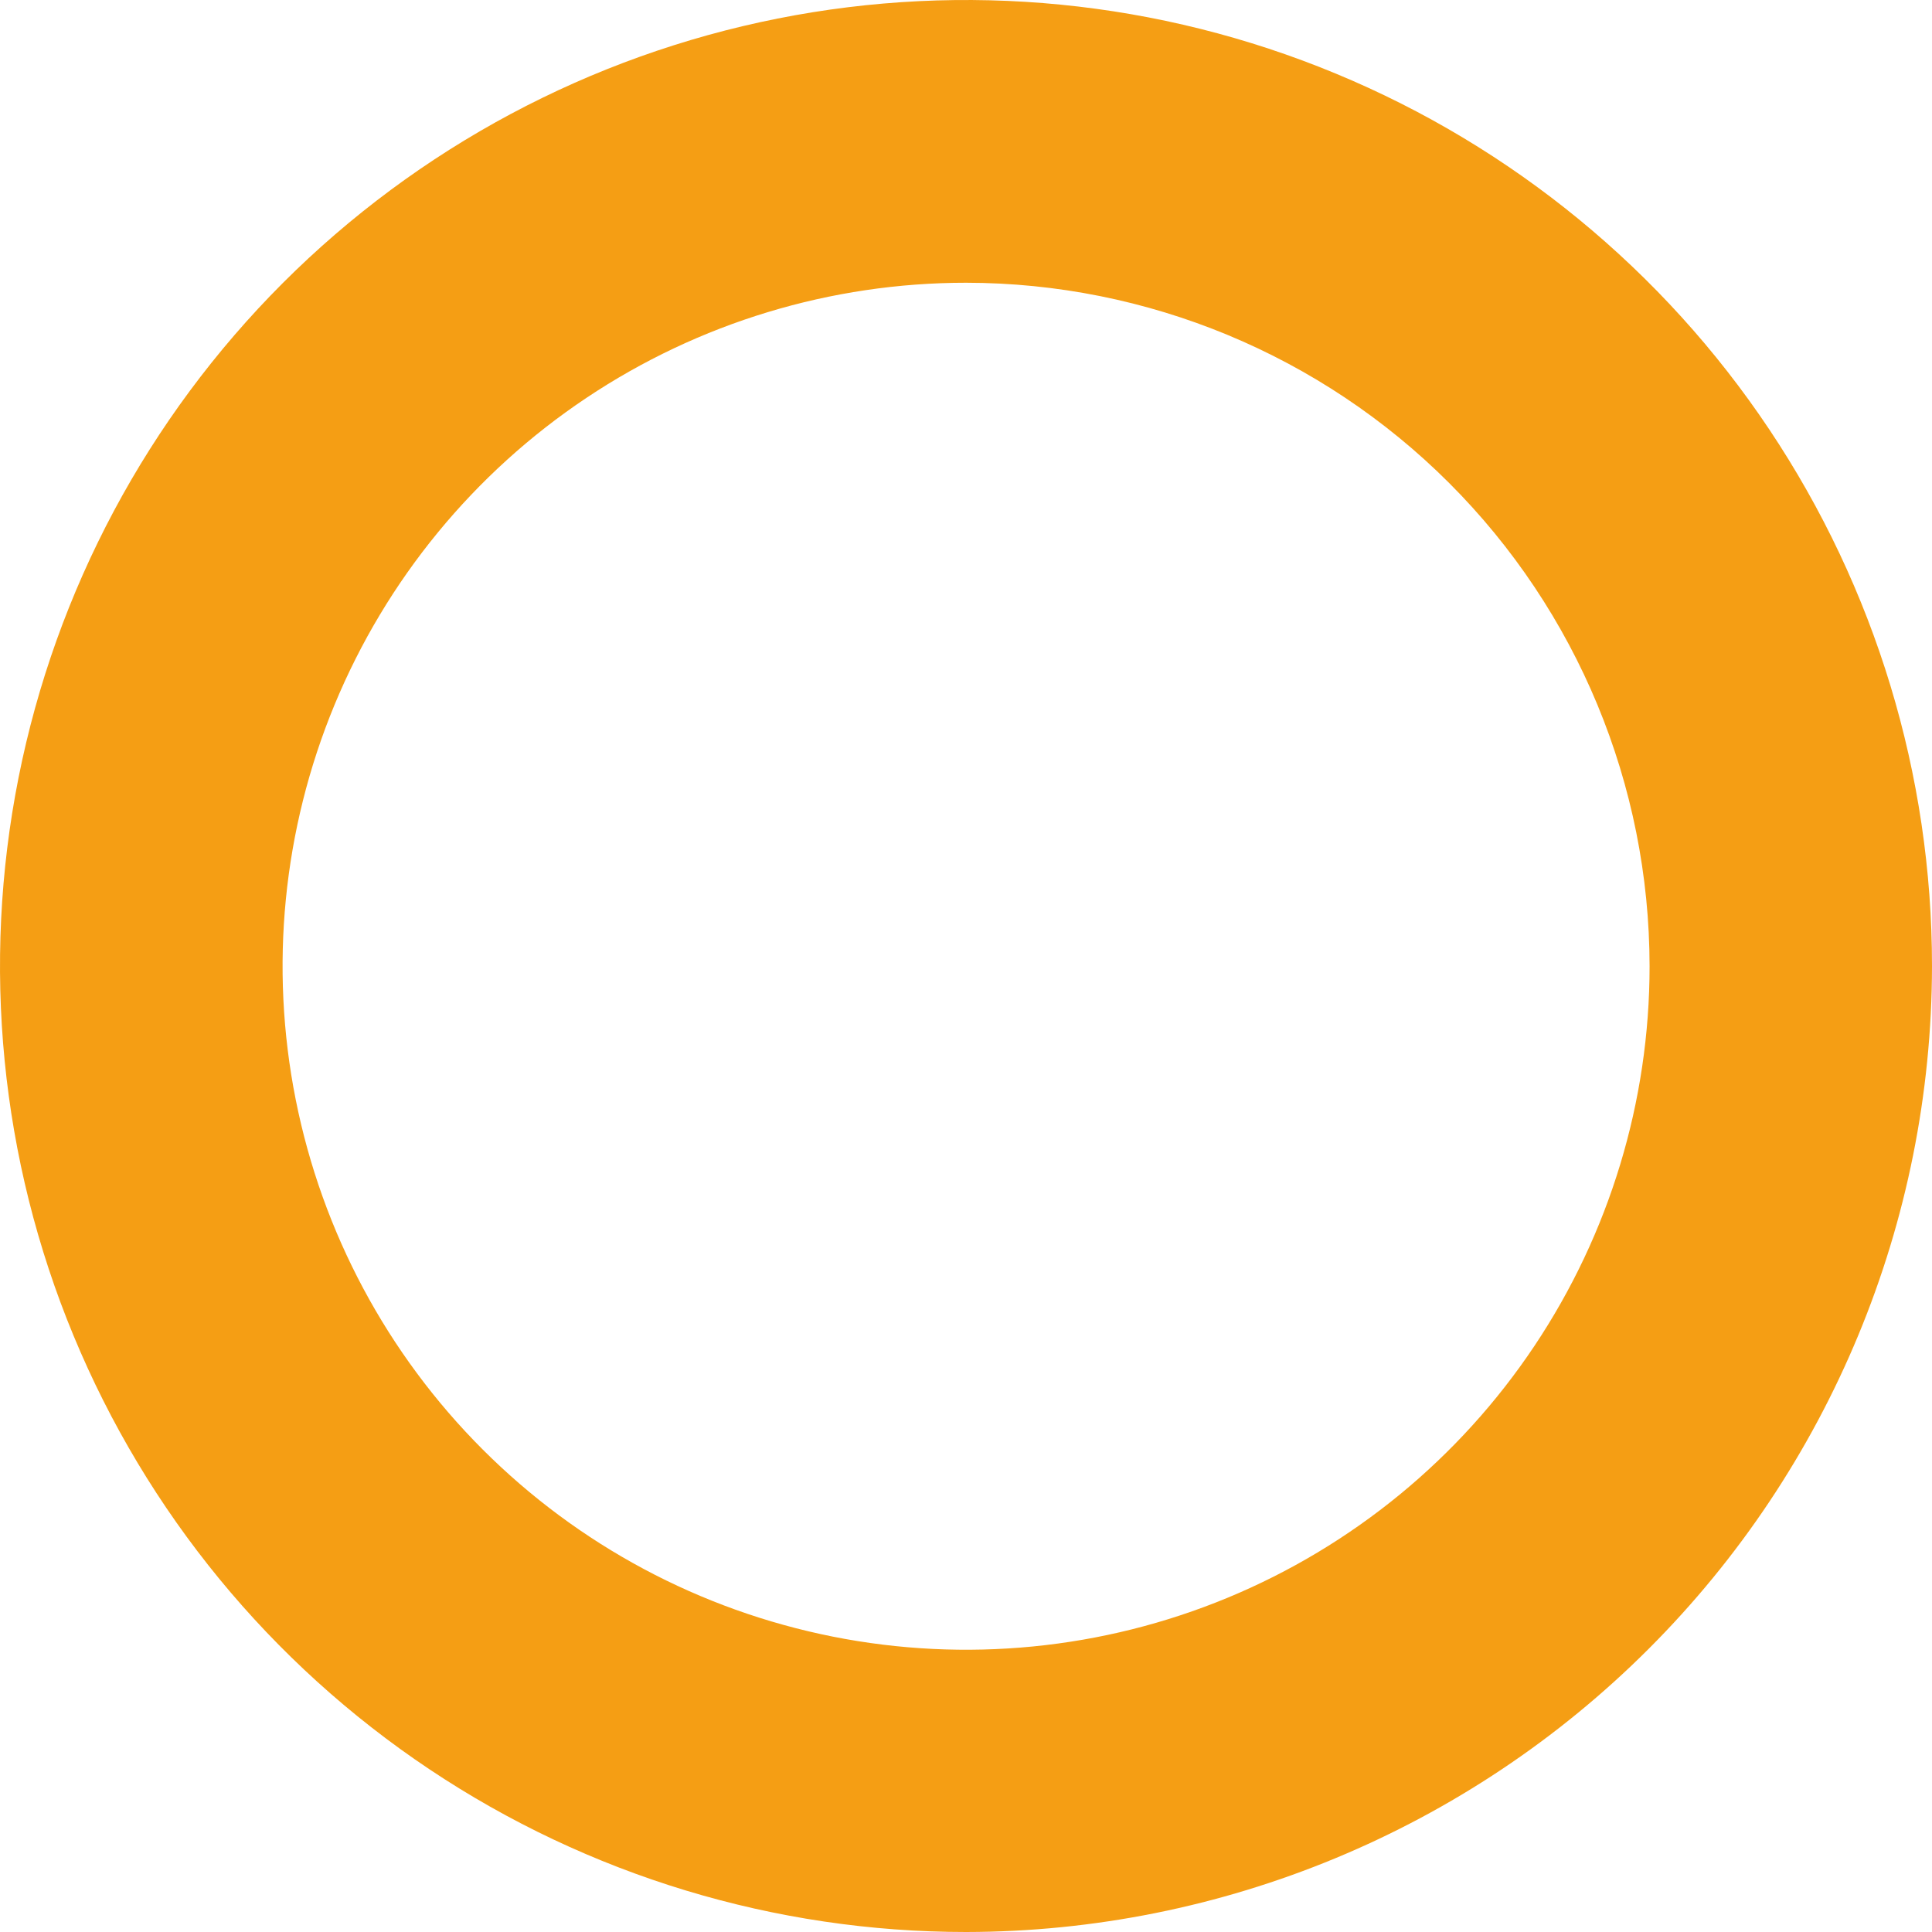
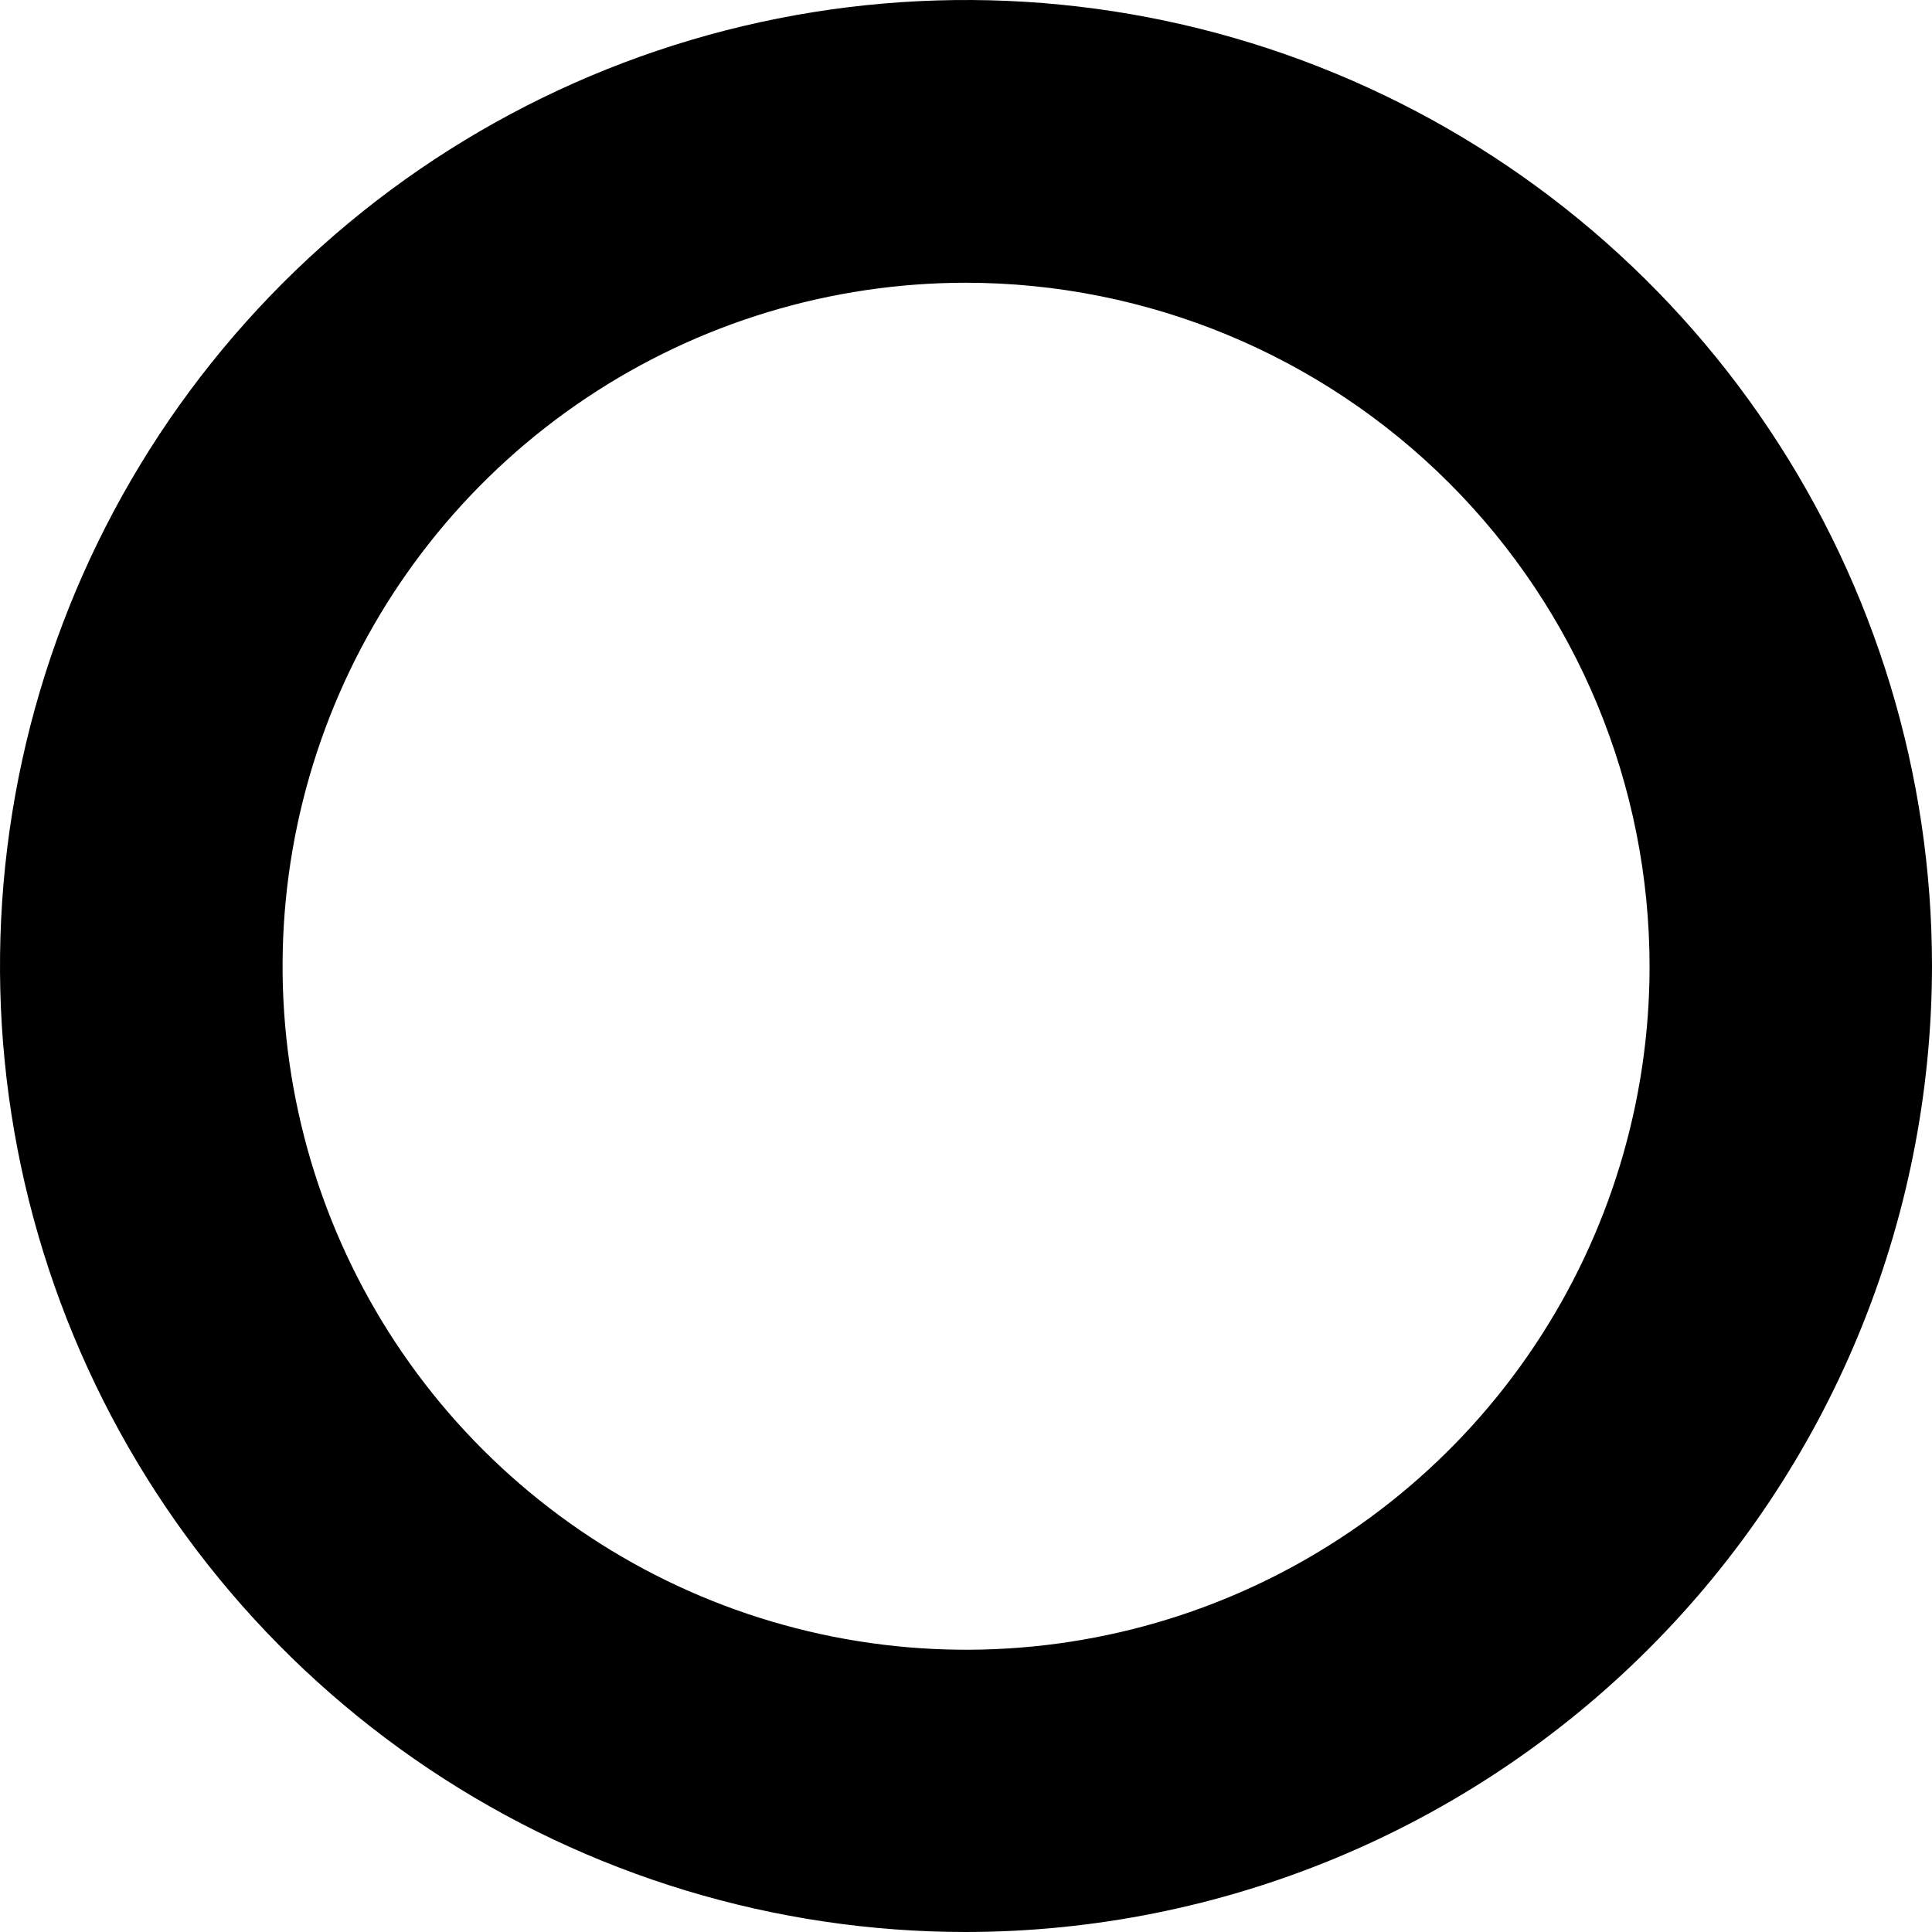
<svg xmlns="http://www.w3.org/2000/svg" width="66" height="66" viewBox="0 0 66 66" fill="none">
-   <path d="M33.003 9.659C28.385 9.659 23.87 11.028 20.03 13.594C16.191 16.159 13.198 19.806 11.43 24.073C9.663 28.339 9.201 33.034 10.102 37.564C11.003 42.093 13.226 46.254 16.492 49.519C19.758 52.785 23.918 55.008 28.448 55.909C32.977 56.81 37.672 56.348 41.938 54.581C46.205 52.813 49.852 49.821 52.417 45.981C54.983 42.141 56.352 37.626 56.352 33.008C56.347 26.817 53.886 20.881 49.508 16.503C45.13 12.125 39.194 9.664 33.003 9.659ZM33.003 66C26.476 66.001 20.095 64.066 14.668 60.44C9.241 56.814 5.011 51.66 2.513 45.63C0.014 39.6 -0.639 32.964 0.634 26.563C1.907 20.161 5.05 14.281 9.665 9.665C14.281 5.05 20.161 1.907 26.563 0.634C32.964 -0.639 39.6 0.014 45.63 2.513C51.66 5.011 56.814 9.241 60.44 14.668C64.066 20.095 66.001 26.476 66 33.003C65.99 41.751 62.51 50.138 56.324 56.324C50.138 62.51 41.751 65.99 33.003 66Z" fill="#F59E14" />
+   <path d="M33.003 9.659C28.385 9.659 23.87 11.028 20.03 13.594C16.191 16.159 13.198 19.806 11.43 24.073C9.663 28.339 9.201 33.034 10.102 37.564C11.003 42.093 13.226 46.254 16.492 49.519C19.758 52.785 23.918 55.008 28.448 55.909C32.977 56.81 37.672 56.348 41.938 54.581C46.205 52.813 49.852 49.821 52.417 45.981C54.983 42.141 56.352 37.626 56.352 33.008C56.347 26.817 53.886 20.881 49.508 16.503C45.13 12.125 39.194 9.664 33.003 9.659ZM33.003 66C26.476 66.001 20.095 64.066 14.668 60.44C9.241 56.814 5.011 51.66 2.513 45.63C0.014 39.6 -0.639 32.964 0.634 26.563C1.907 20.161 5.05 14.281 9.665 9.665C14.281 5.05 20.161 1.907 26.563 0.634C32.964 -0.639 39.6 0.014 45.63 2.513C51.66 5.011 56.814 9.241 60.44 14.668C64.066 20.095 66.001 26.476 66 33.003C65.99 41.751 62.51 50.138 56.324 56.324C50.138 62.51 41.751 65.99 33.003 66Z" fill="black" />
</svg>
